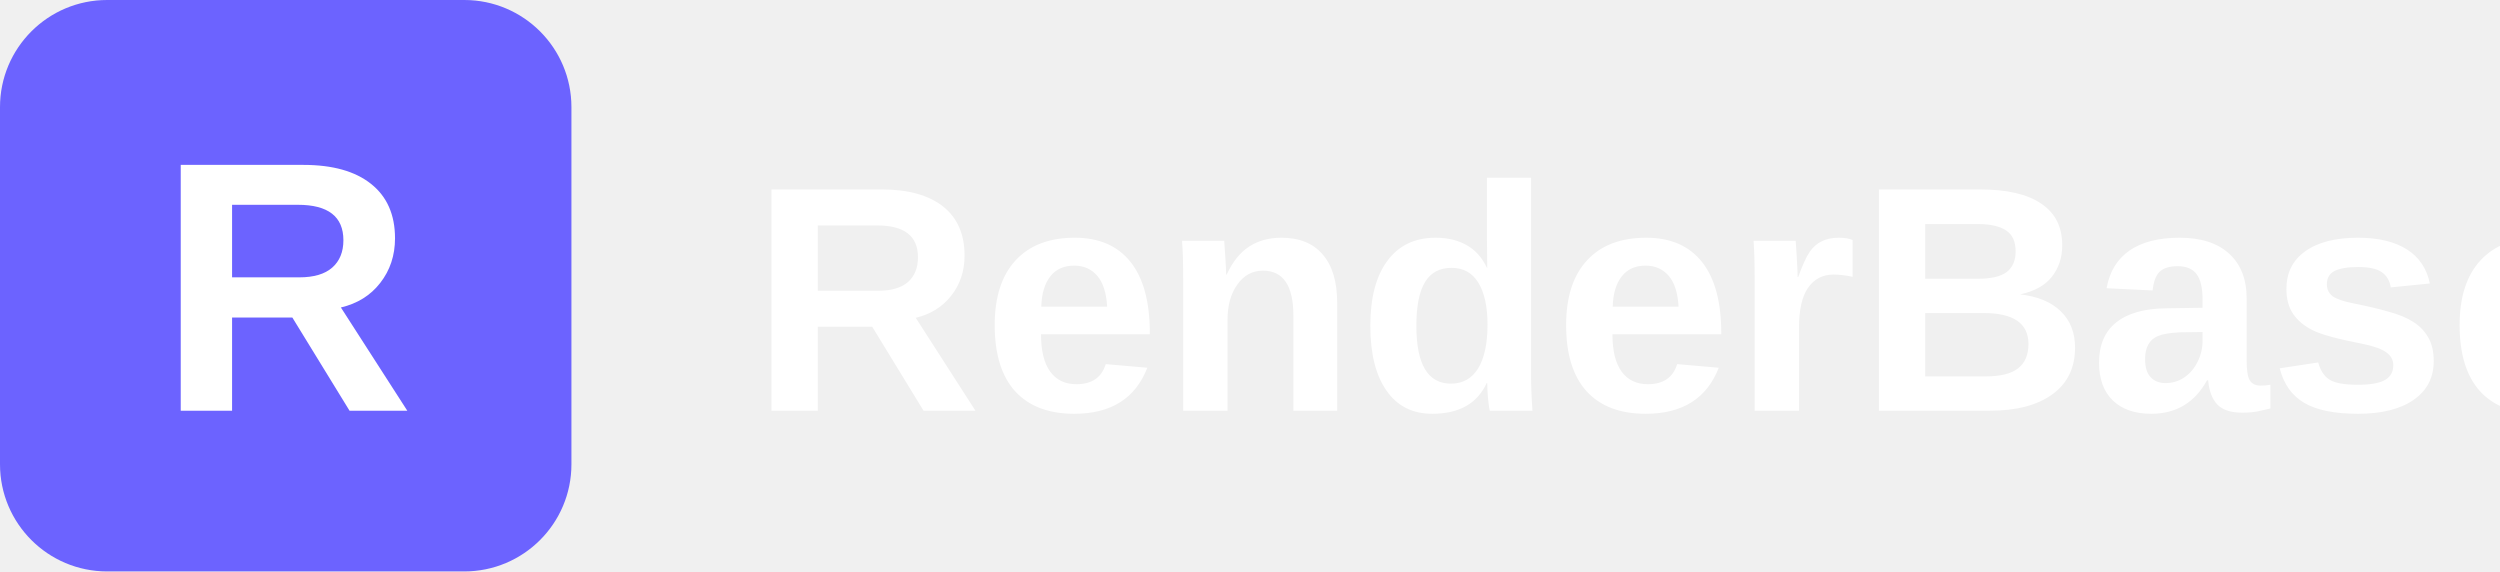
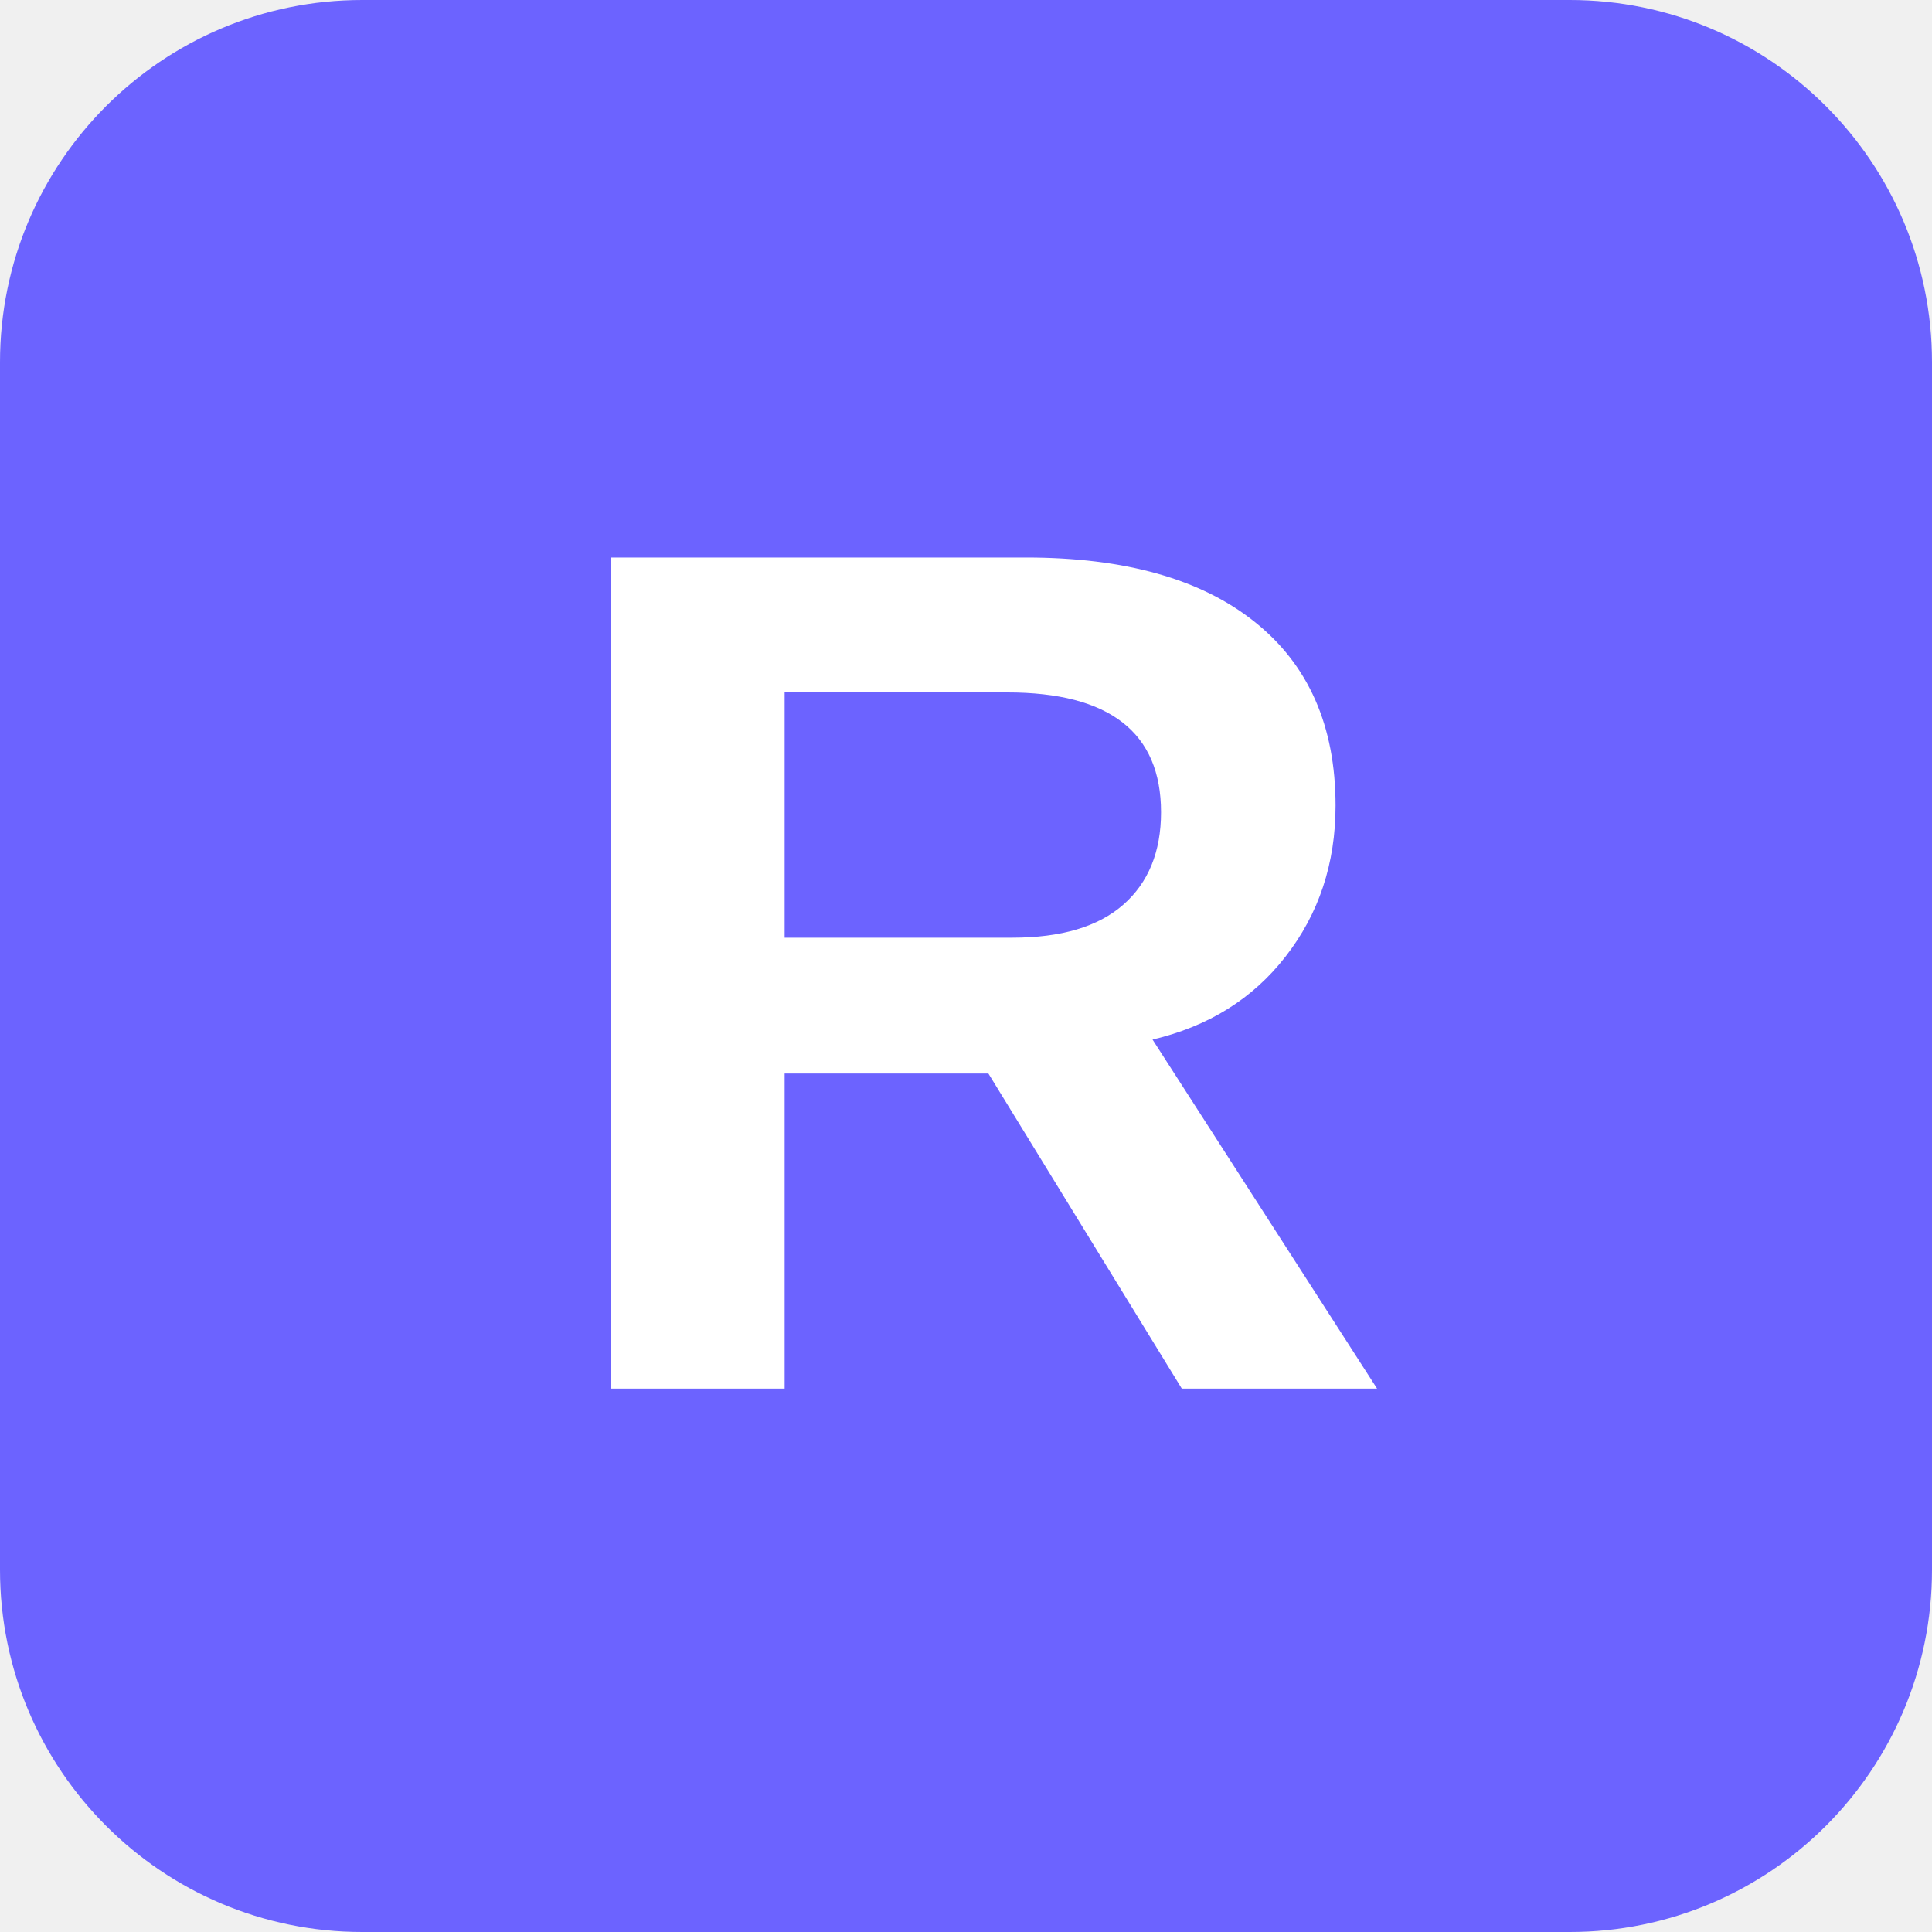
- <svg xmlns="http://www.w3.org/2000/svg" viewBox="0 0 140 32">
+ <svg xmlns="http://www.w3.org/2000/svg" viewBox="0 0 32 32">
  <rect width="32" height="32" rx="6" fill="#6c63ff" />
  <text x="16" y="23" font-family="Arial,sans-serif" font-size="20" font-weight="700" fill="#fff" text-anchor="middle">R</text>
-   <text x="42" y="23" font-family="Arial,sans-serif" font-size="18" font-weight="700" fill="#ffffff">RenderBase</text>
</svg>
